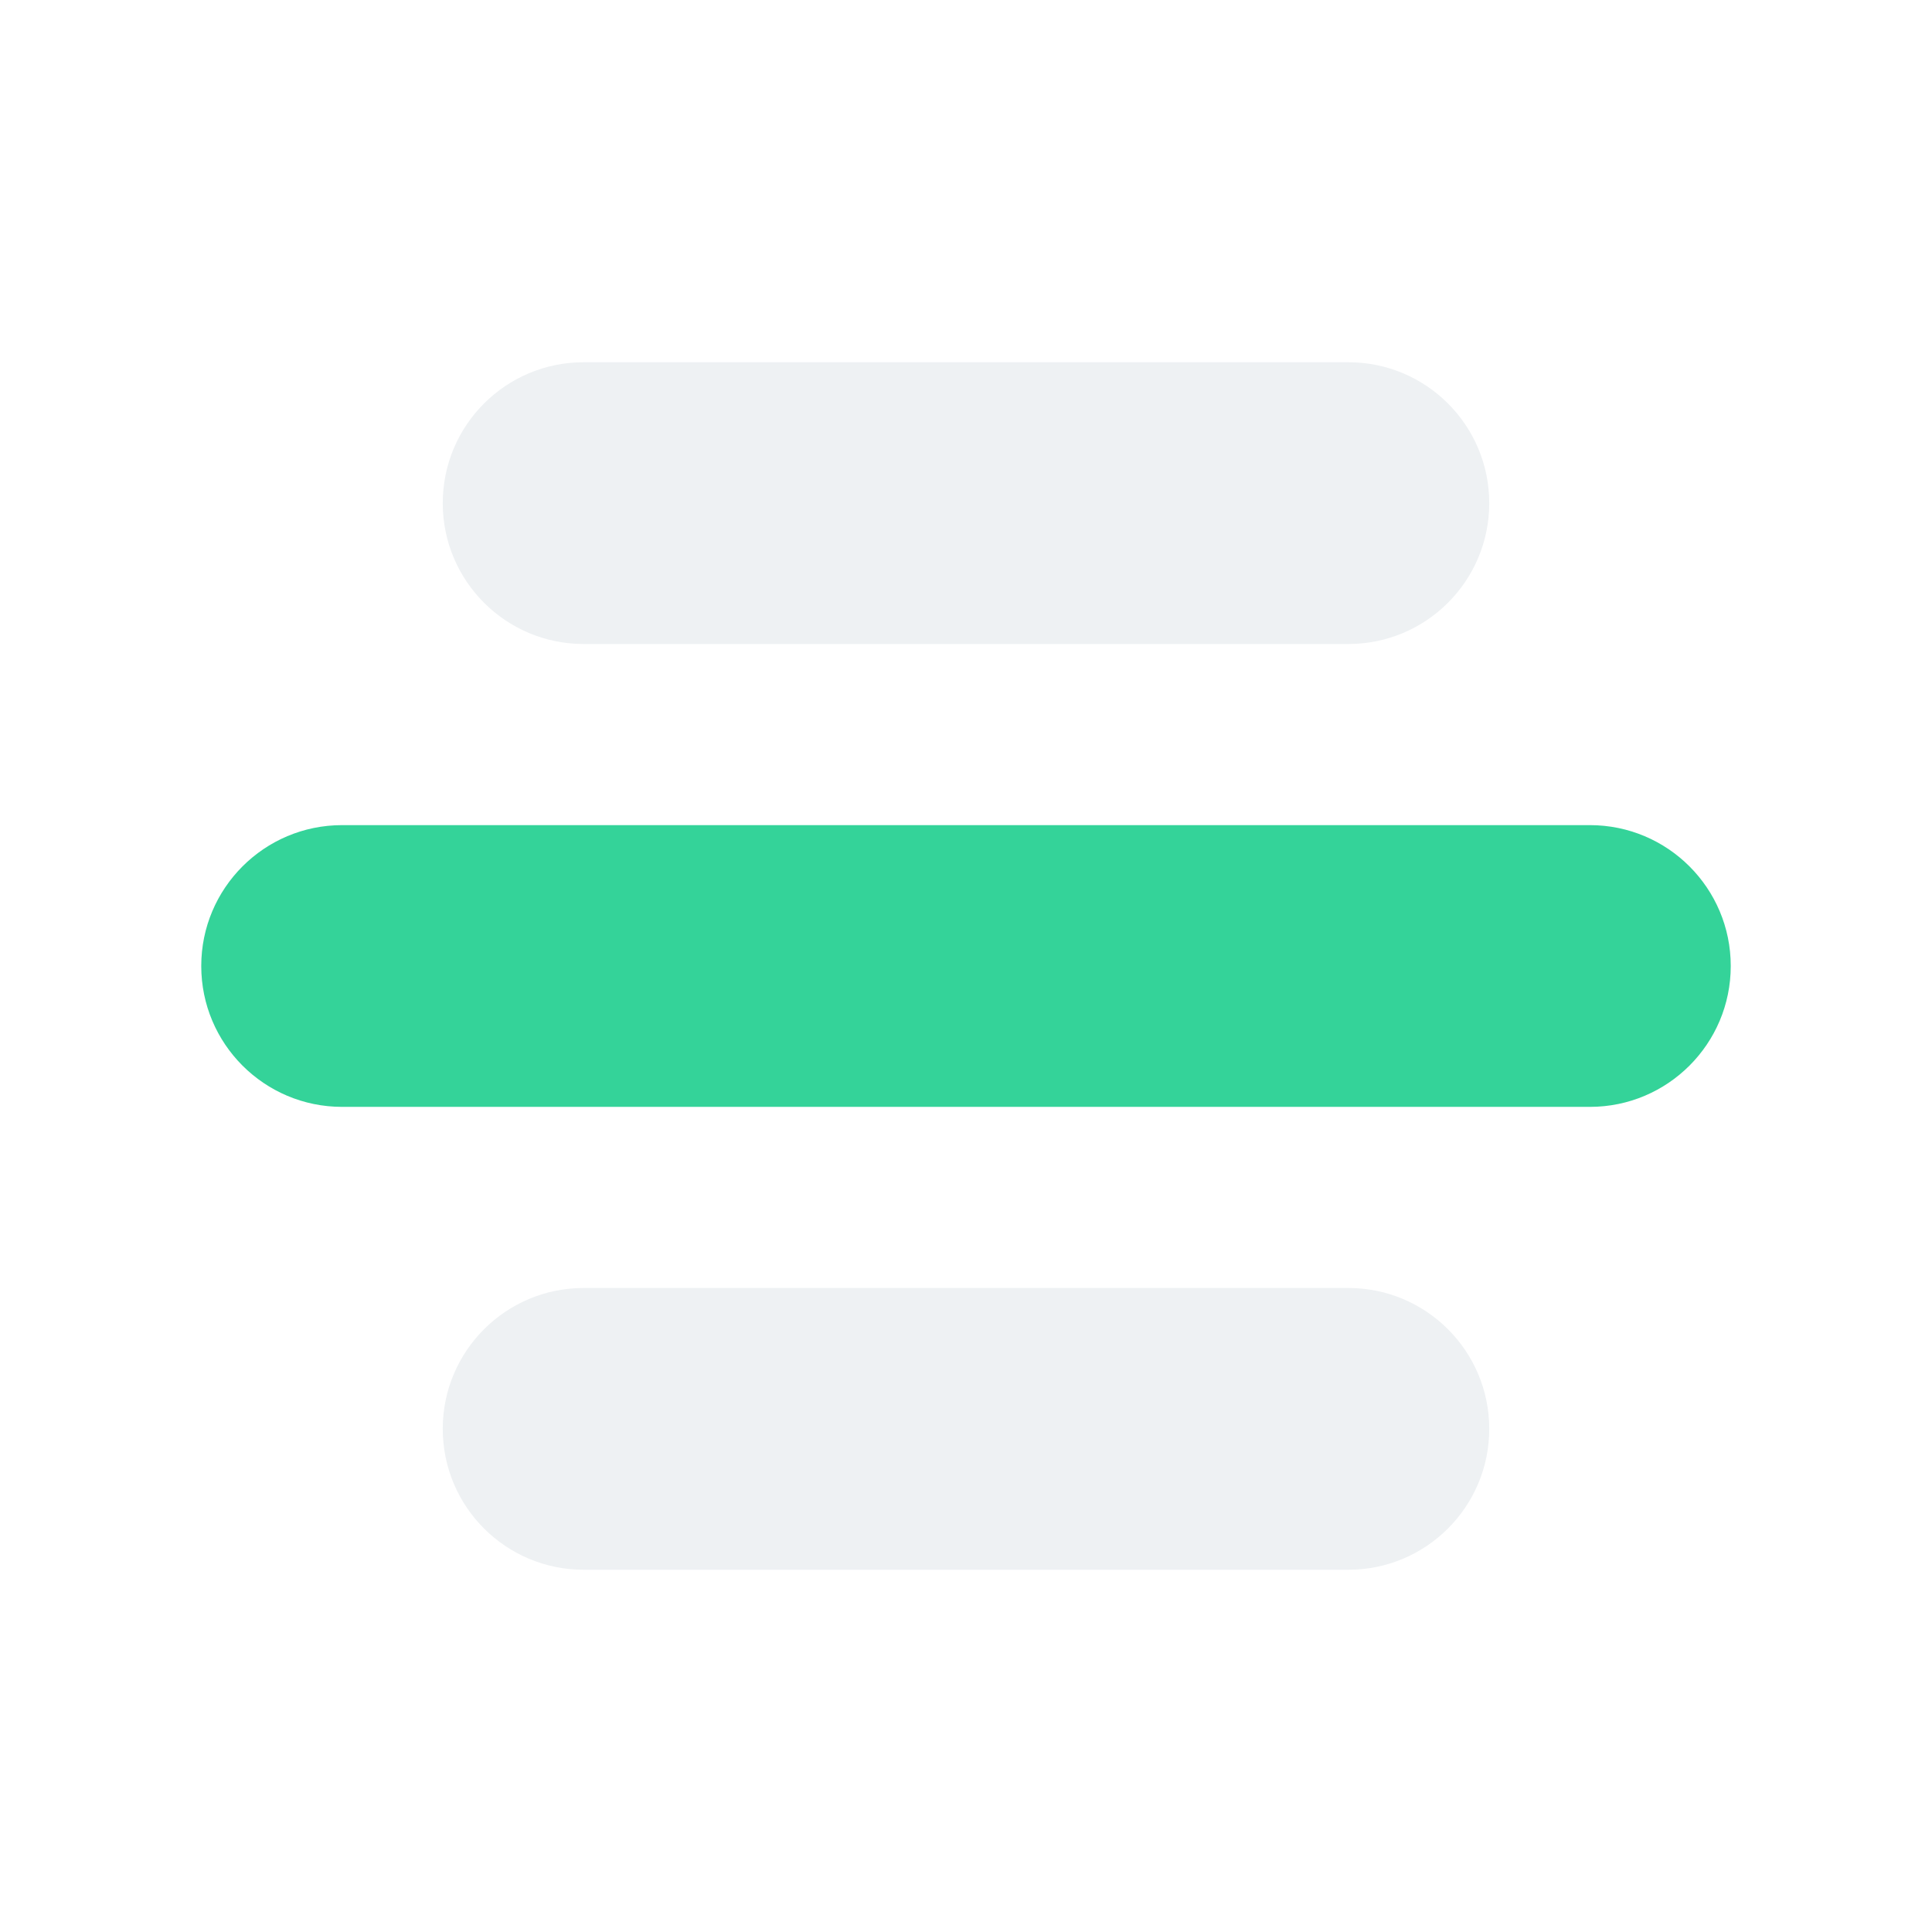
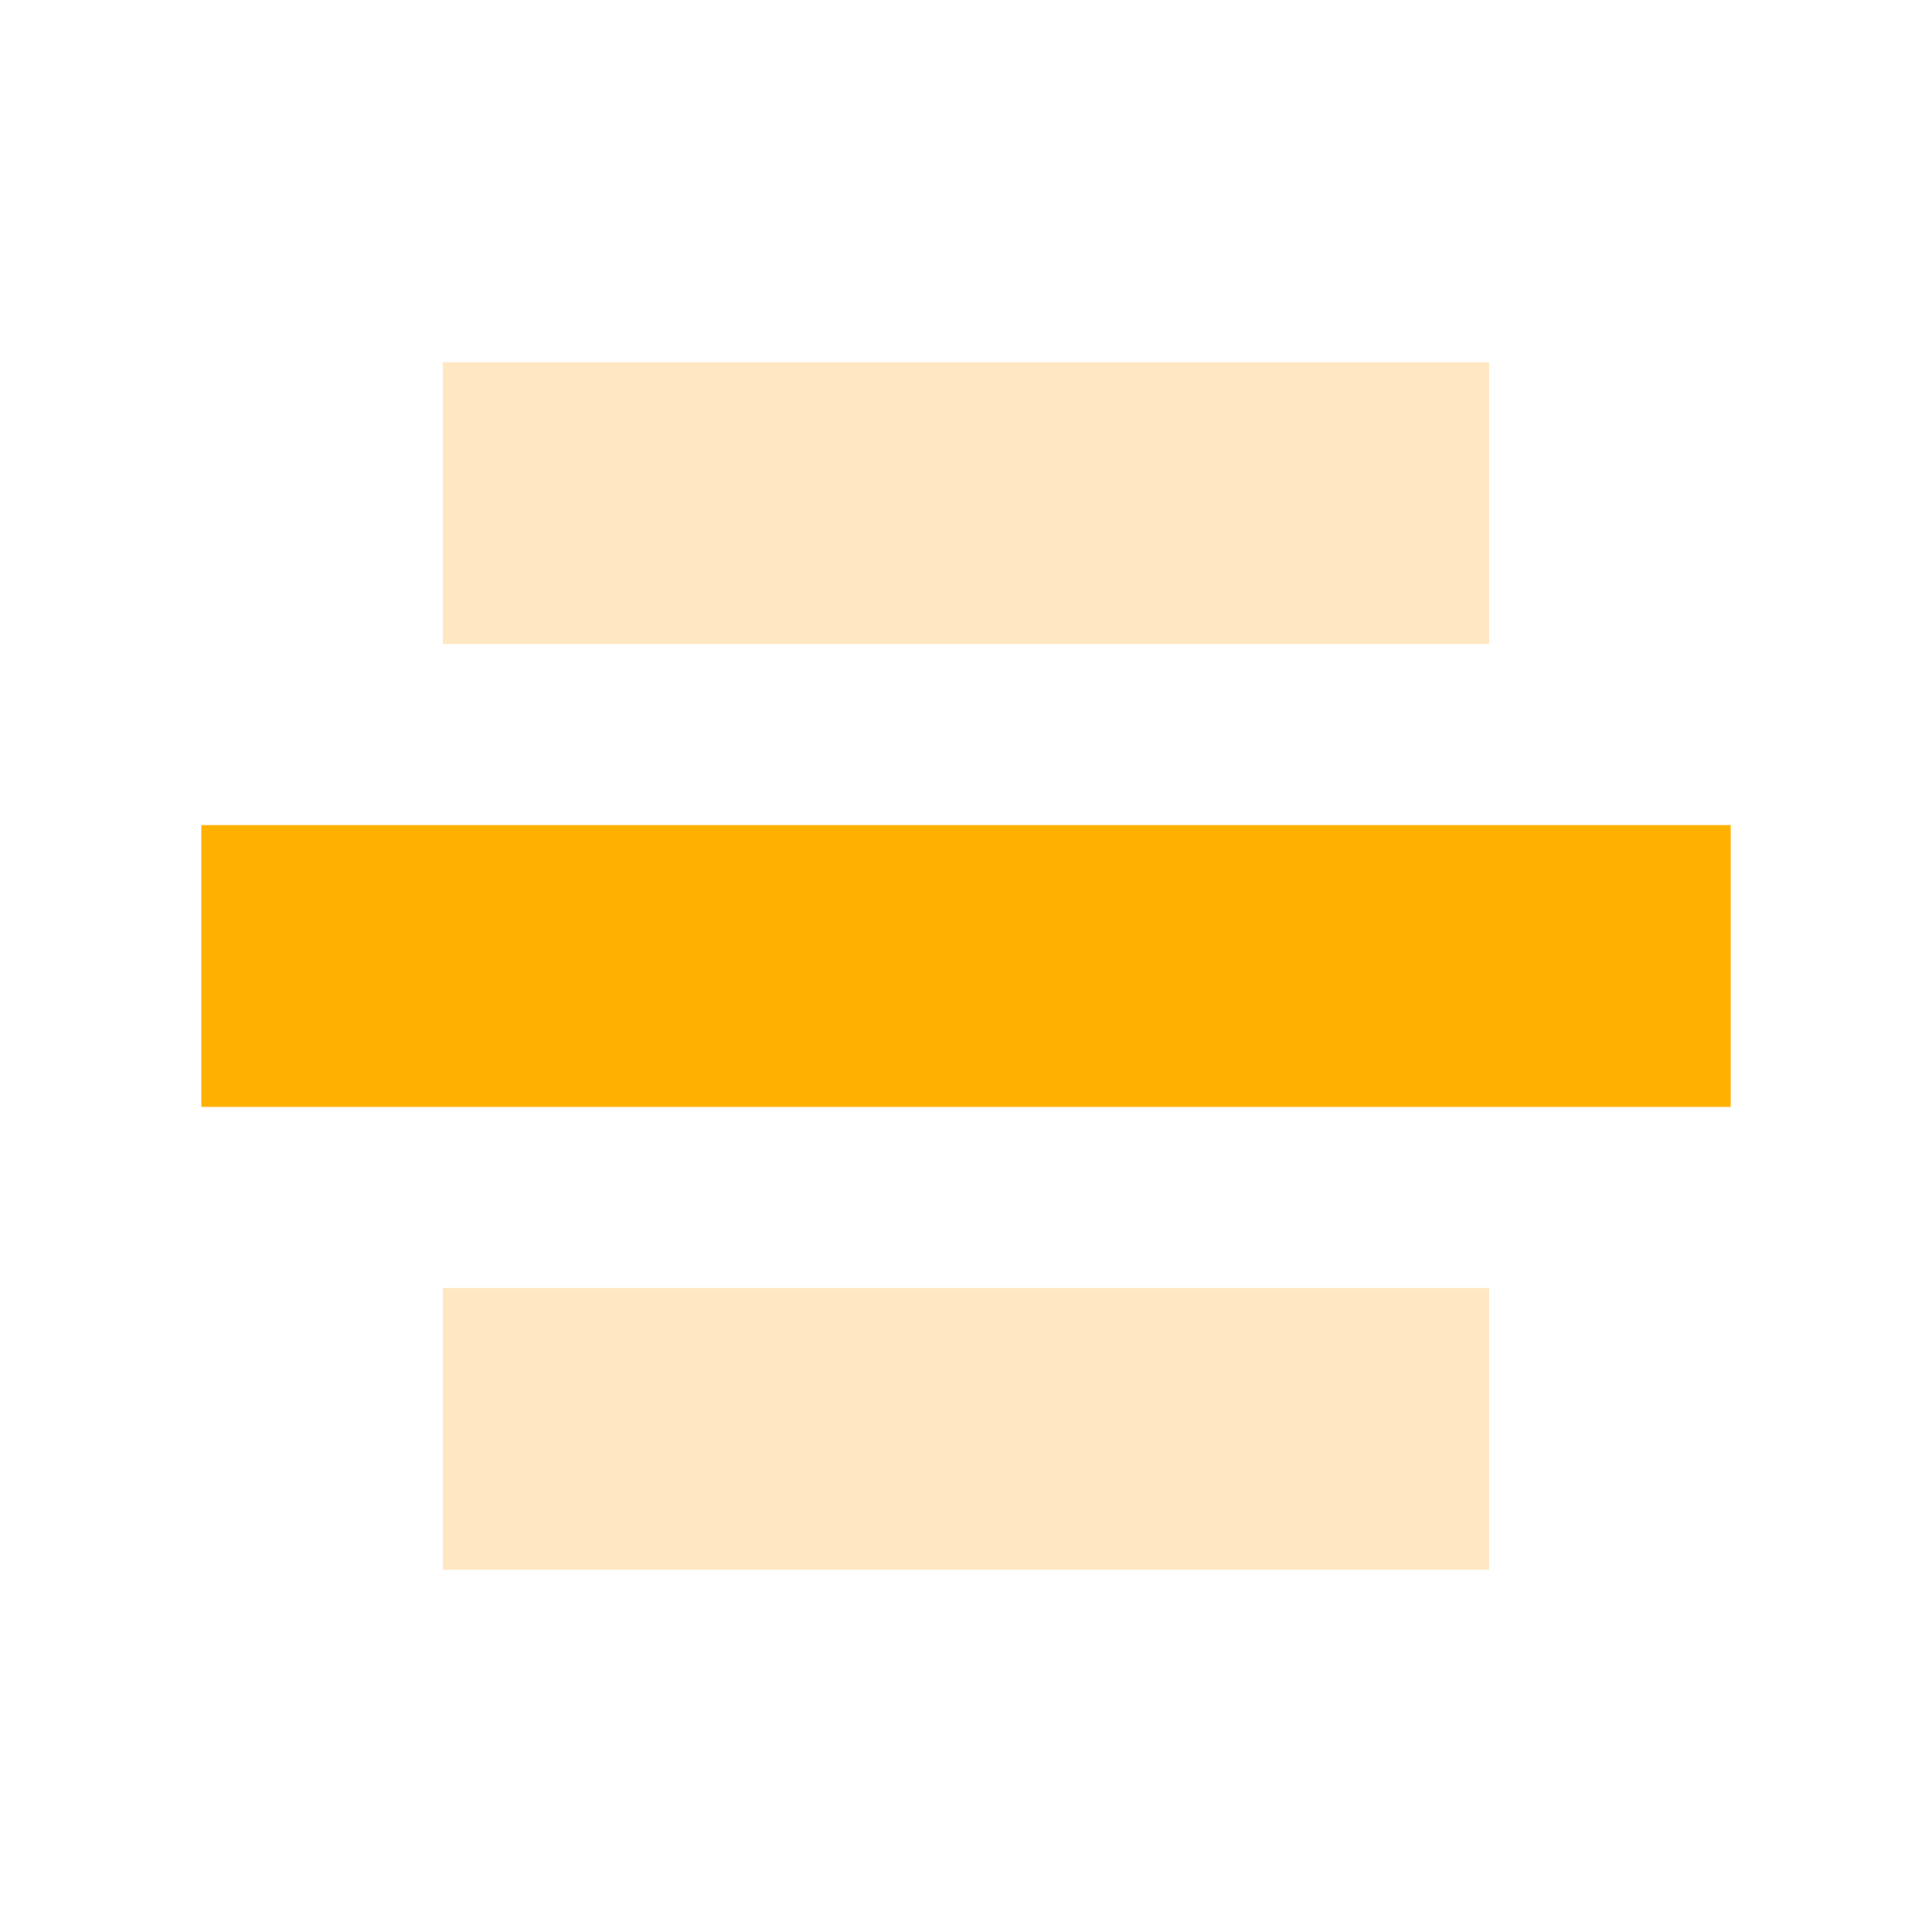
<svg xmlns="http://www.w3.org/2000/svg" width="48" height="48" viewBox="0 0 48 48" fill="none">
-   <rect x="11" y="9" width="26" height="7" rx="3.5" fill="#eef1f3" />
-   <rect x="5" y="20.5" width="38" height="7" rx="3.5" fill="#34d399" />
-   <rect x="11" y="32" width="26" height="7" rx="3.5" fill="#eef1f3" />
+   <rect x="11" y="9" width="26" height="7" rx="0" fill="#ffe7c2" />
+   <rect x="5" y="20.5" width="38" height="7" rx="0" fill="#ffb000" />
+   <rect x="11" y="32" width="26" height="7" rx="0" fill="#ffe7c2" />
</svg>
